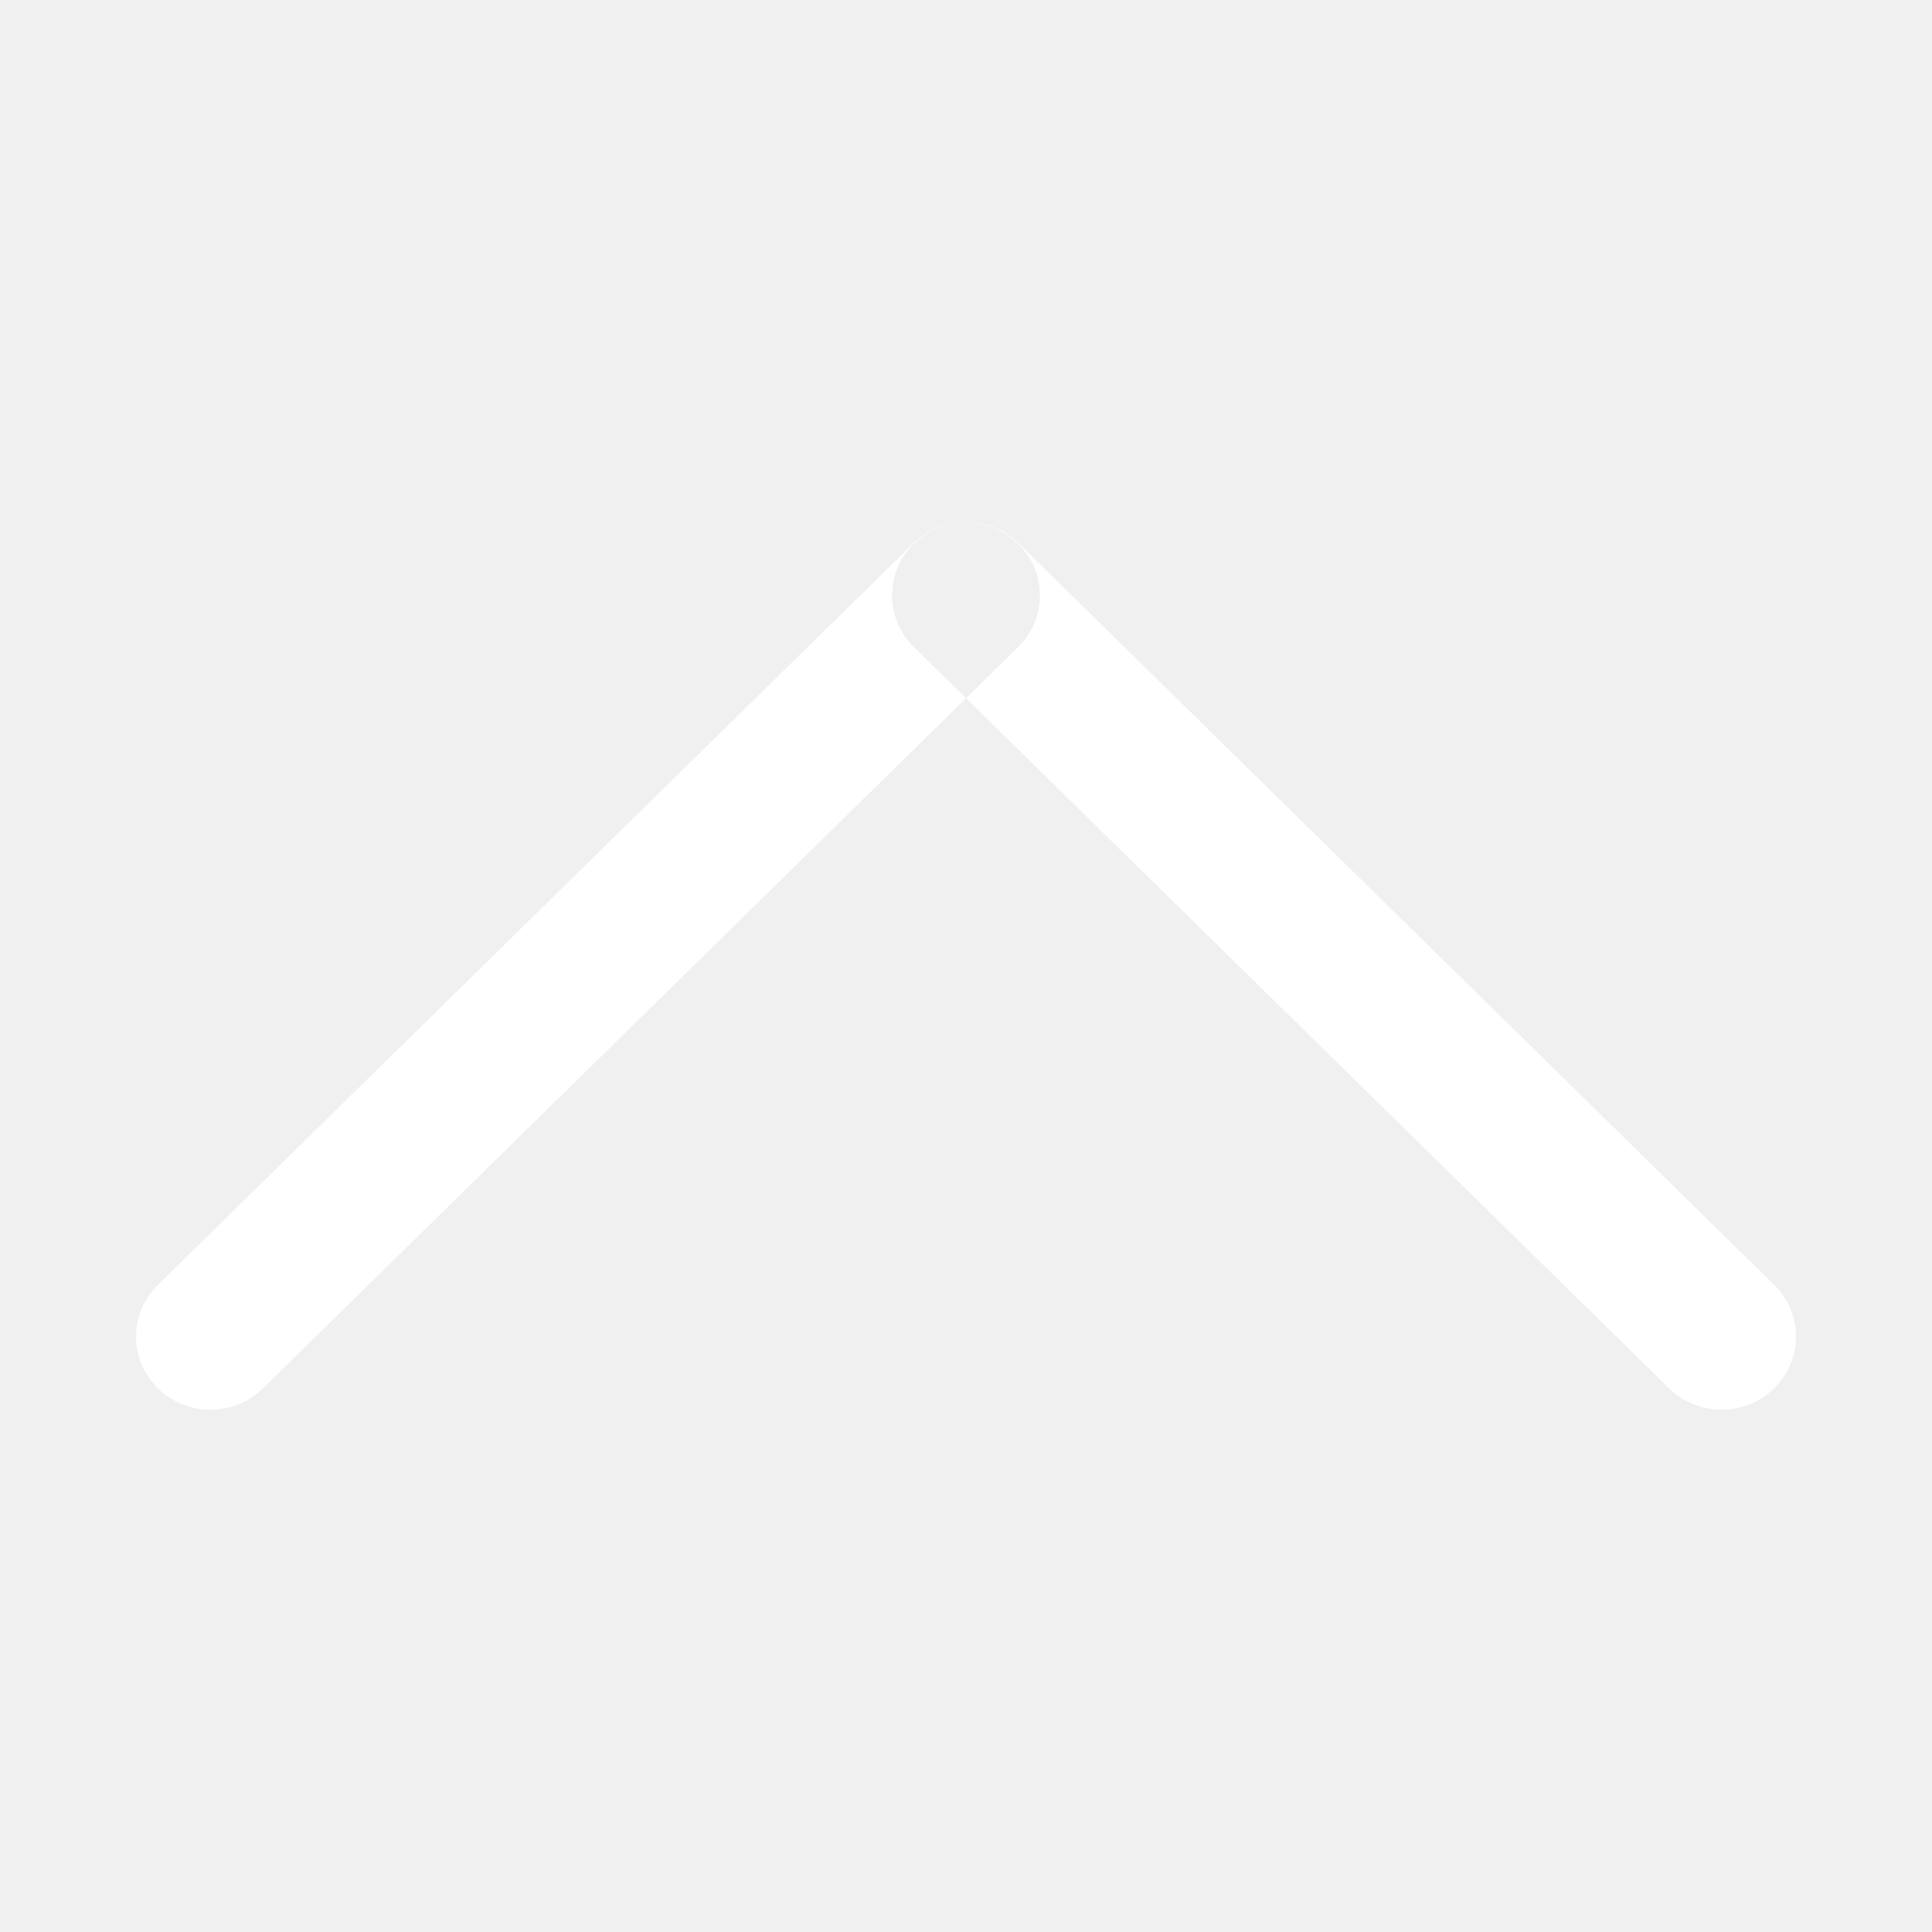
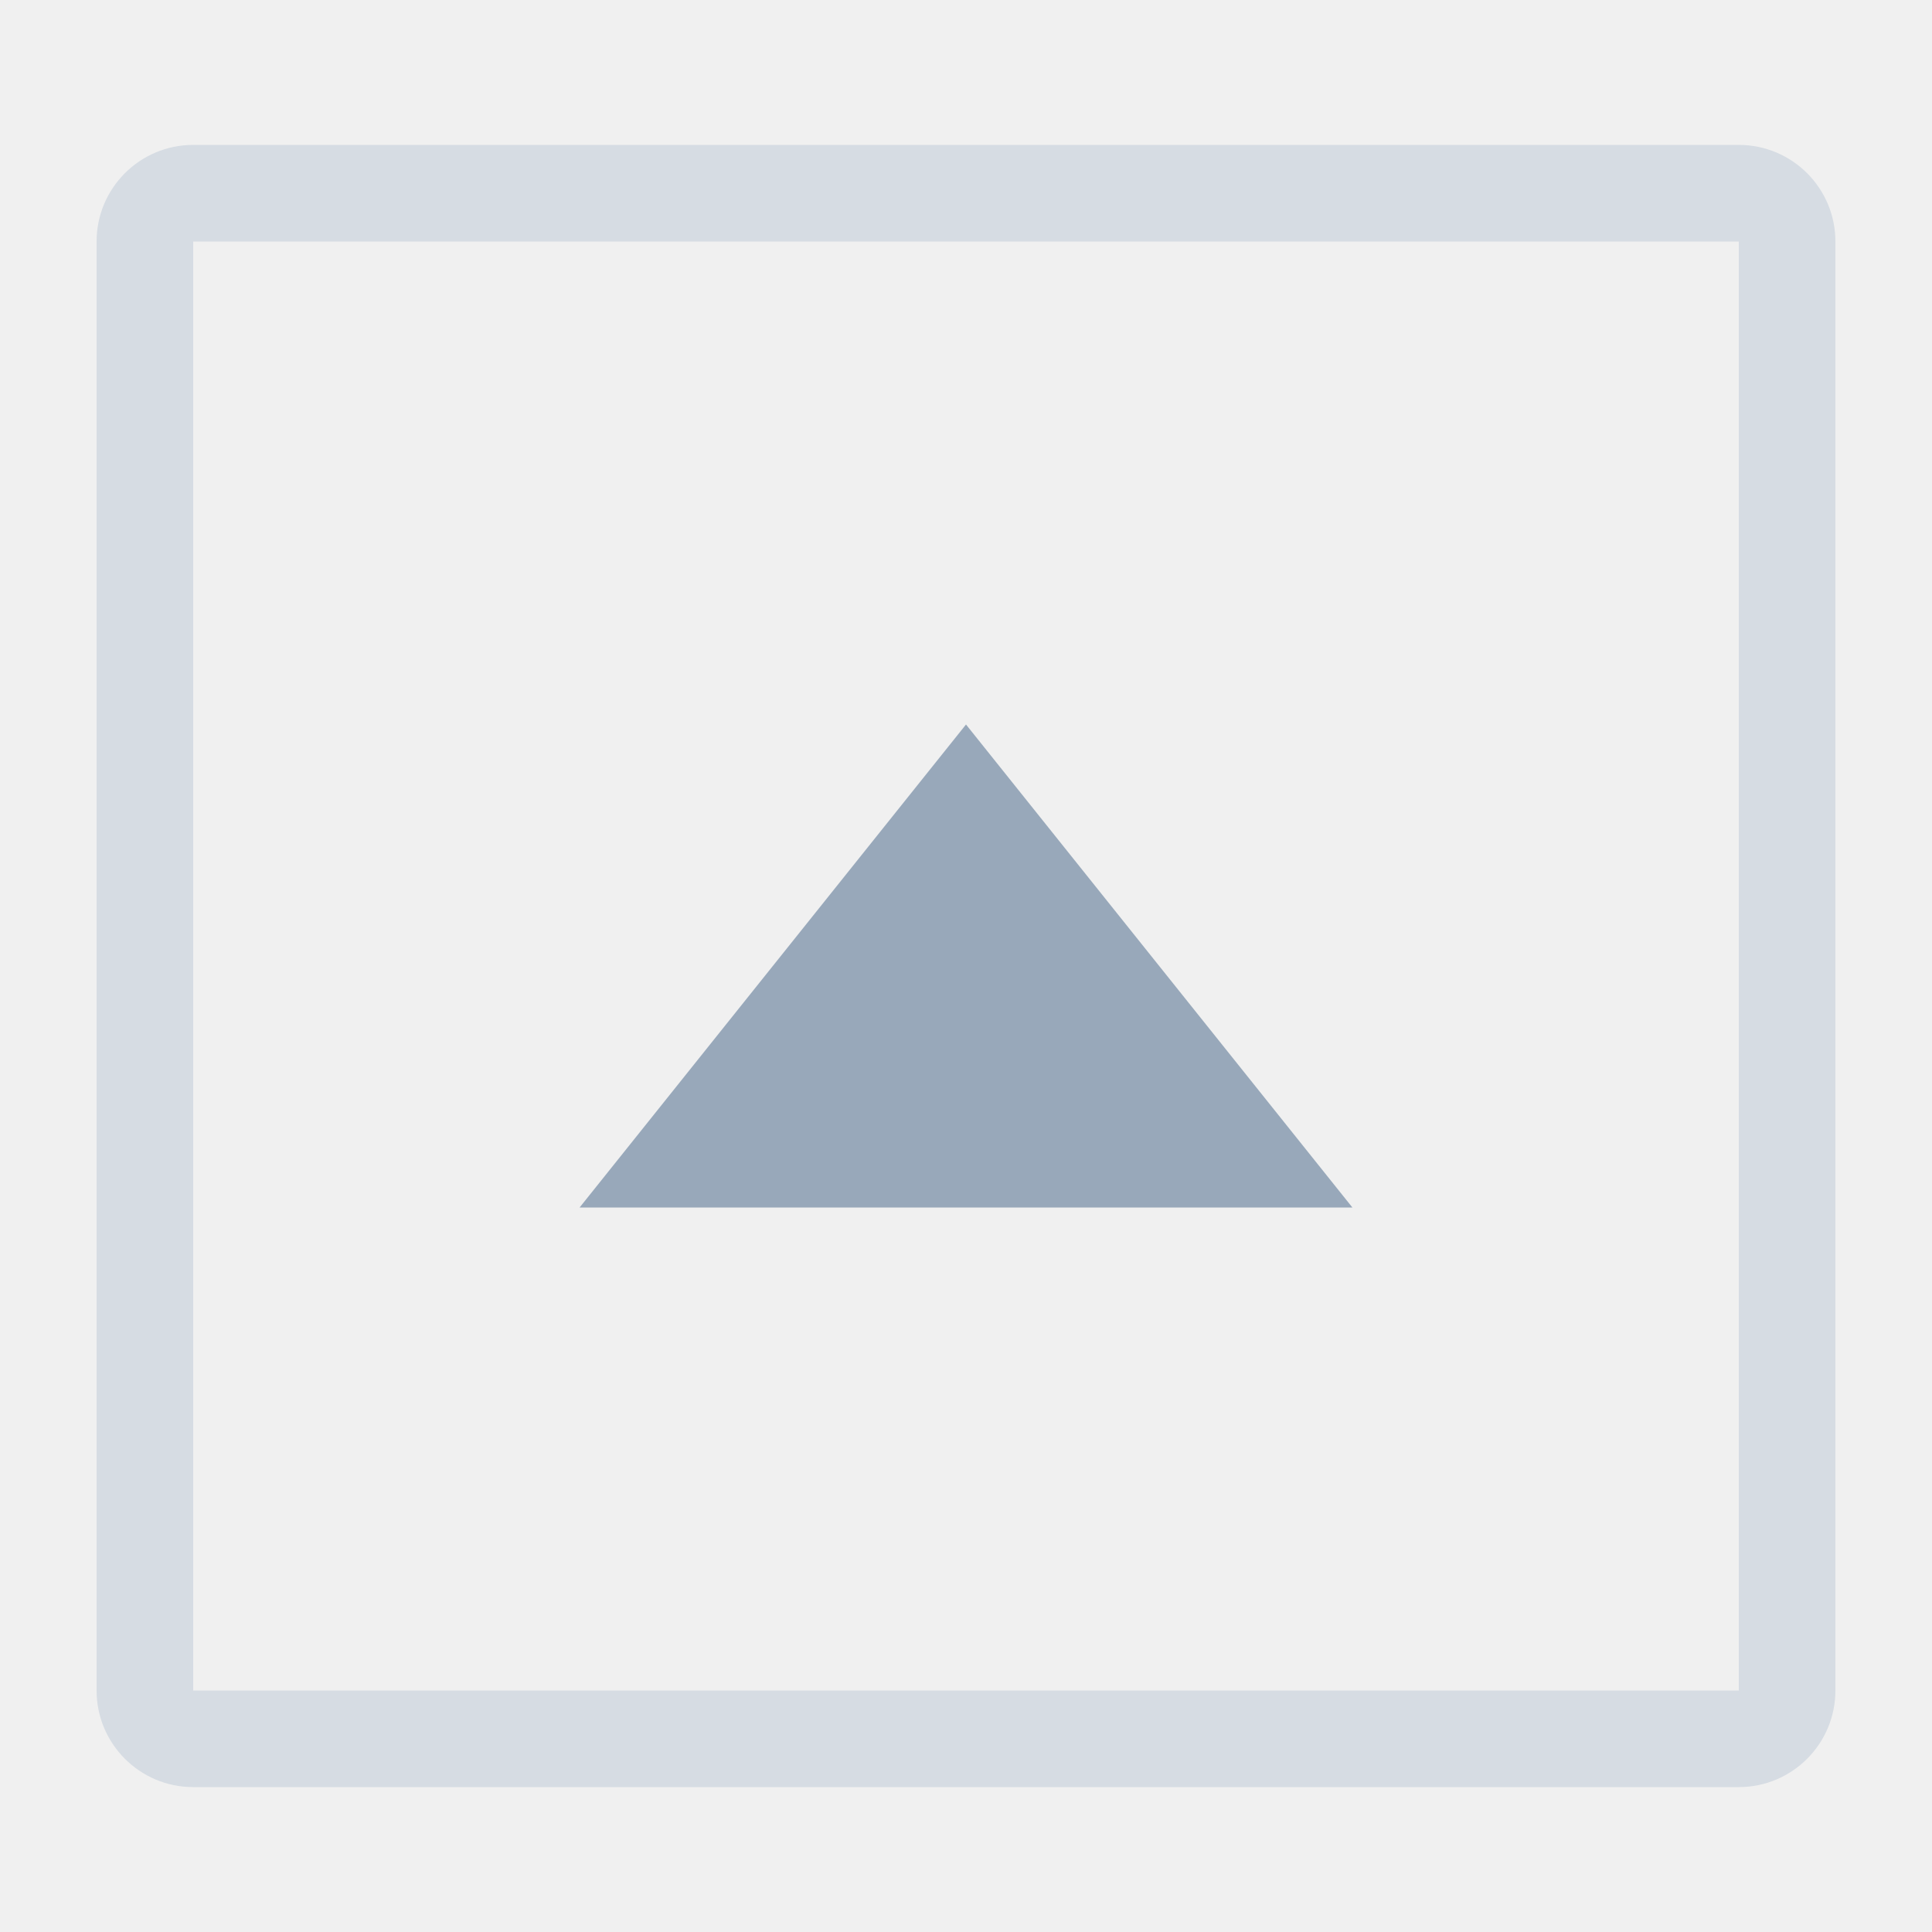
- <svg xmlns="http://www.w3.org/2000/svg" version="1.1" width="32" height="32" viewBox="0 0 32 32">
-   <path fill="#fff" d="M4.357 22.994l12.507-12.277c0.481-0.473 0.481-1.238 0-1.71v0c-0.482-0.474-1.262-0.474-1.743 0l-12.507 12.276c-0.481 0.473-0.481 1.238 0 1.711v0c0.481 0.474 1.262 0.474 1.743 0zM15.136 10.716c-0.481-0.473-0.481-1.238 0-1.71v0c0.481-0.474 1.262-0.474 1.743 0l12.507 12.276c0.481 0.473 0.481 1.238 0 1.711v0c-0.482 0.474-1.262 0.474-1.743 0l-12.507-12.277z" />
+ <svg xmlns="http://www.w3.org/2000/svg" id="收起.svg" width="20" height="20" viewBox="0 0 20 20">
+   <defs>
+     <style>
+       .cls-1 {
+         fill: #d6dce3;
+       }
+ 
+       .cls-1, .cls-2 {
+         fill-rule: evenodd;
+       }
+ 
+       .cls-2 {
+         fill: #98a8ba;
+       }
+     </style>
+   </defs>
+   <path id="矩形_129" data-name="矩形 129" class="cls-1" d="M332,662H316a1,1,0,0,1-1-1V646a1,1,0,0,1,1-1h16a1,1,0,0,1,1,1v15A1,1,0,0,1,332,662Zm0-16H316v15h16V646Z" transform="translate(-314 -643.5)" />
+   <path id="形状_616_拷贝_7" data-name="形状 616 拷贝 7" class="cls-2" d="M320,656h8l-4-5Z" transform="translate(-314 -643.5)" />
</svg>
